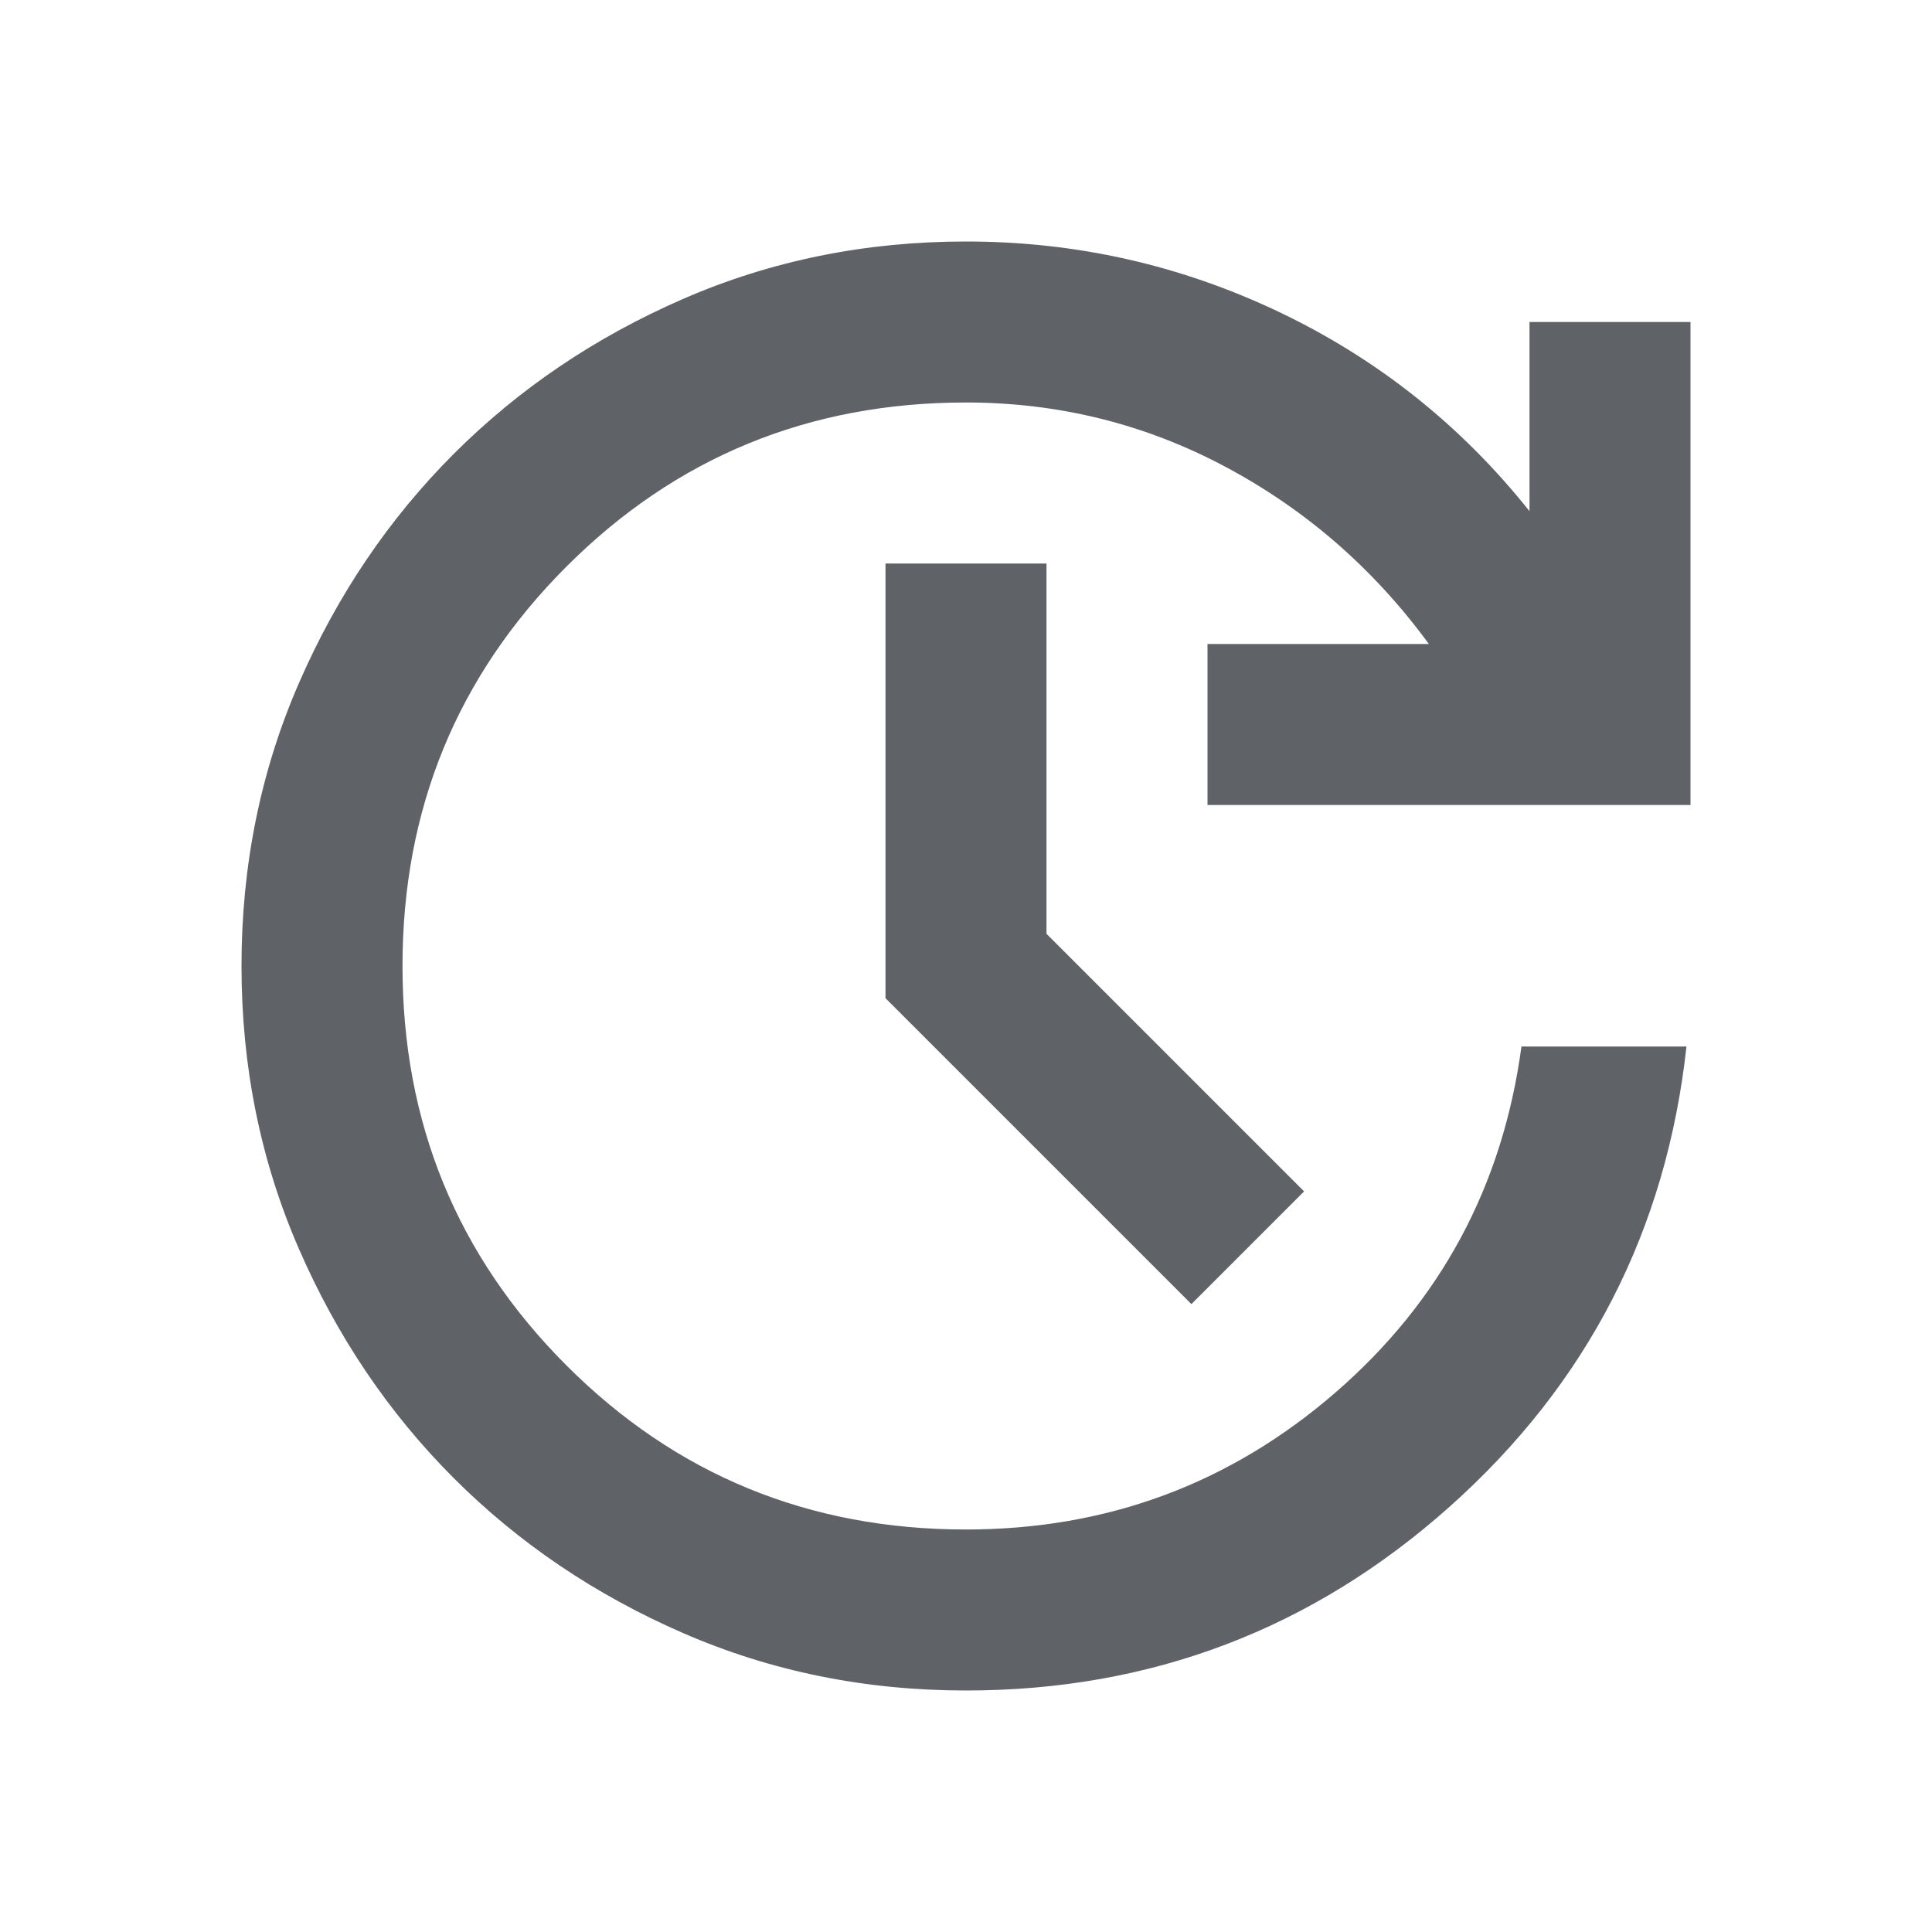
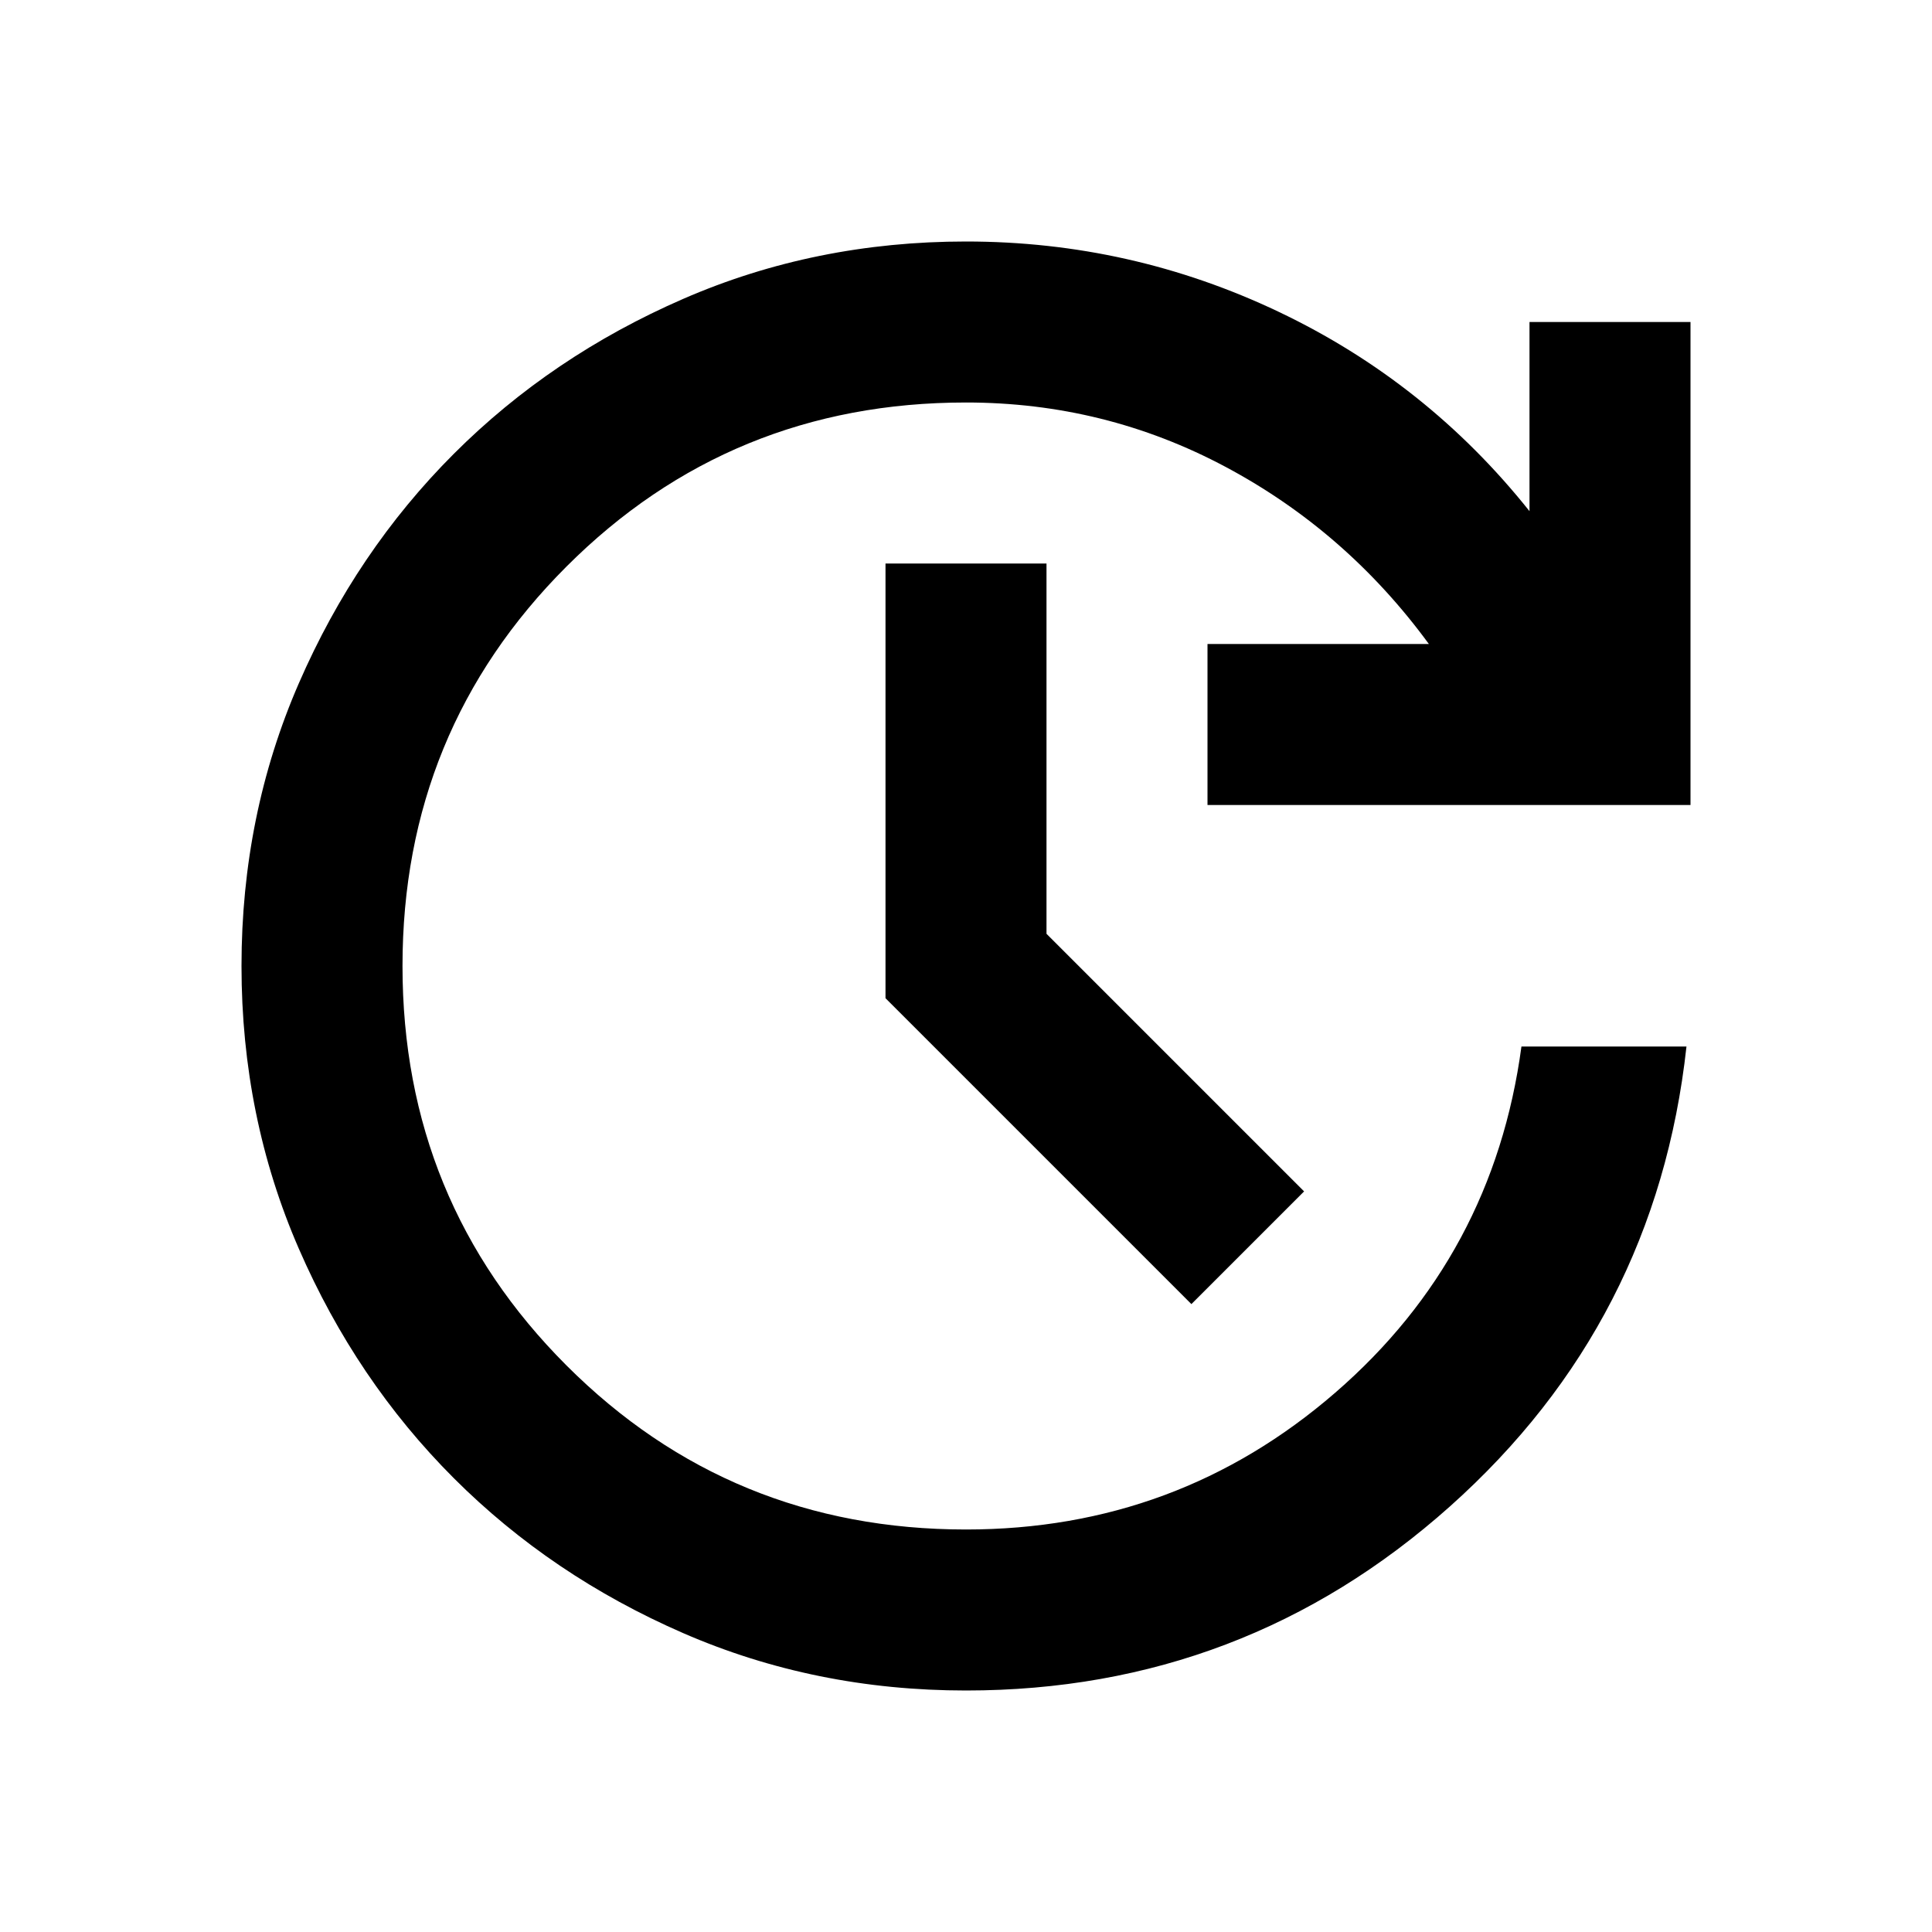
- <svg xmlns="http://www.w3.org/2000/svg" height="24px" viewBox="0 -960 960 960" width="24px" fill="#5f6368">
+ <svg xmlns="http://www.w3.org/2000/svg" height="24px" viewBox="0 -960 960 960" width="24px">
  <path d="M480-120q-75 0-140.5-28.5t-114-77q-48.5-48.5-77-114T120-480q0-75 28.5-140.5t77-114q48.5-48.5 114-77T480-840q82 0 155.5 35T760-706v-94h80v240H600v-80h110q-41-56-101-88t-129-32q-117 0-198.5 81.5T200-480q0 117 81.5 198.5T480-200q105 0 183.5-68T756-440h82q-15 137-117.5 228.5T480-120Zm112-192L440-464v-216h80v184l128 128-56 56Z" />
</svg>
